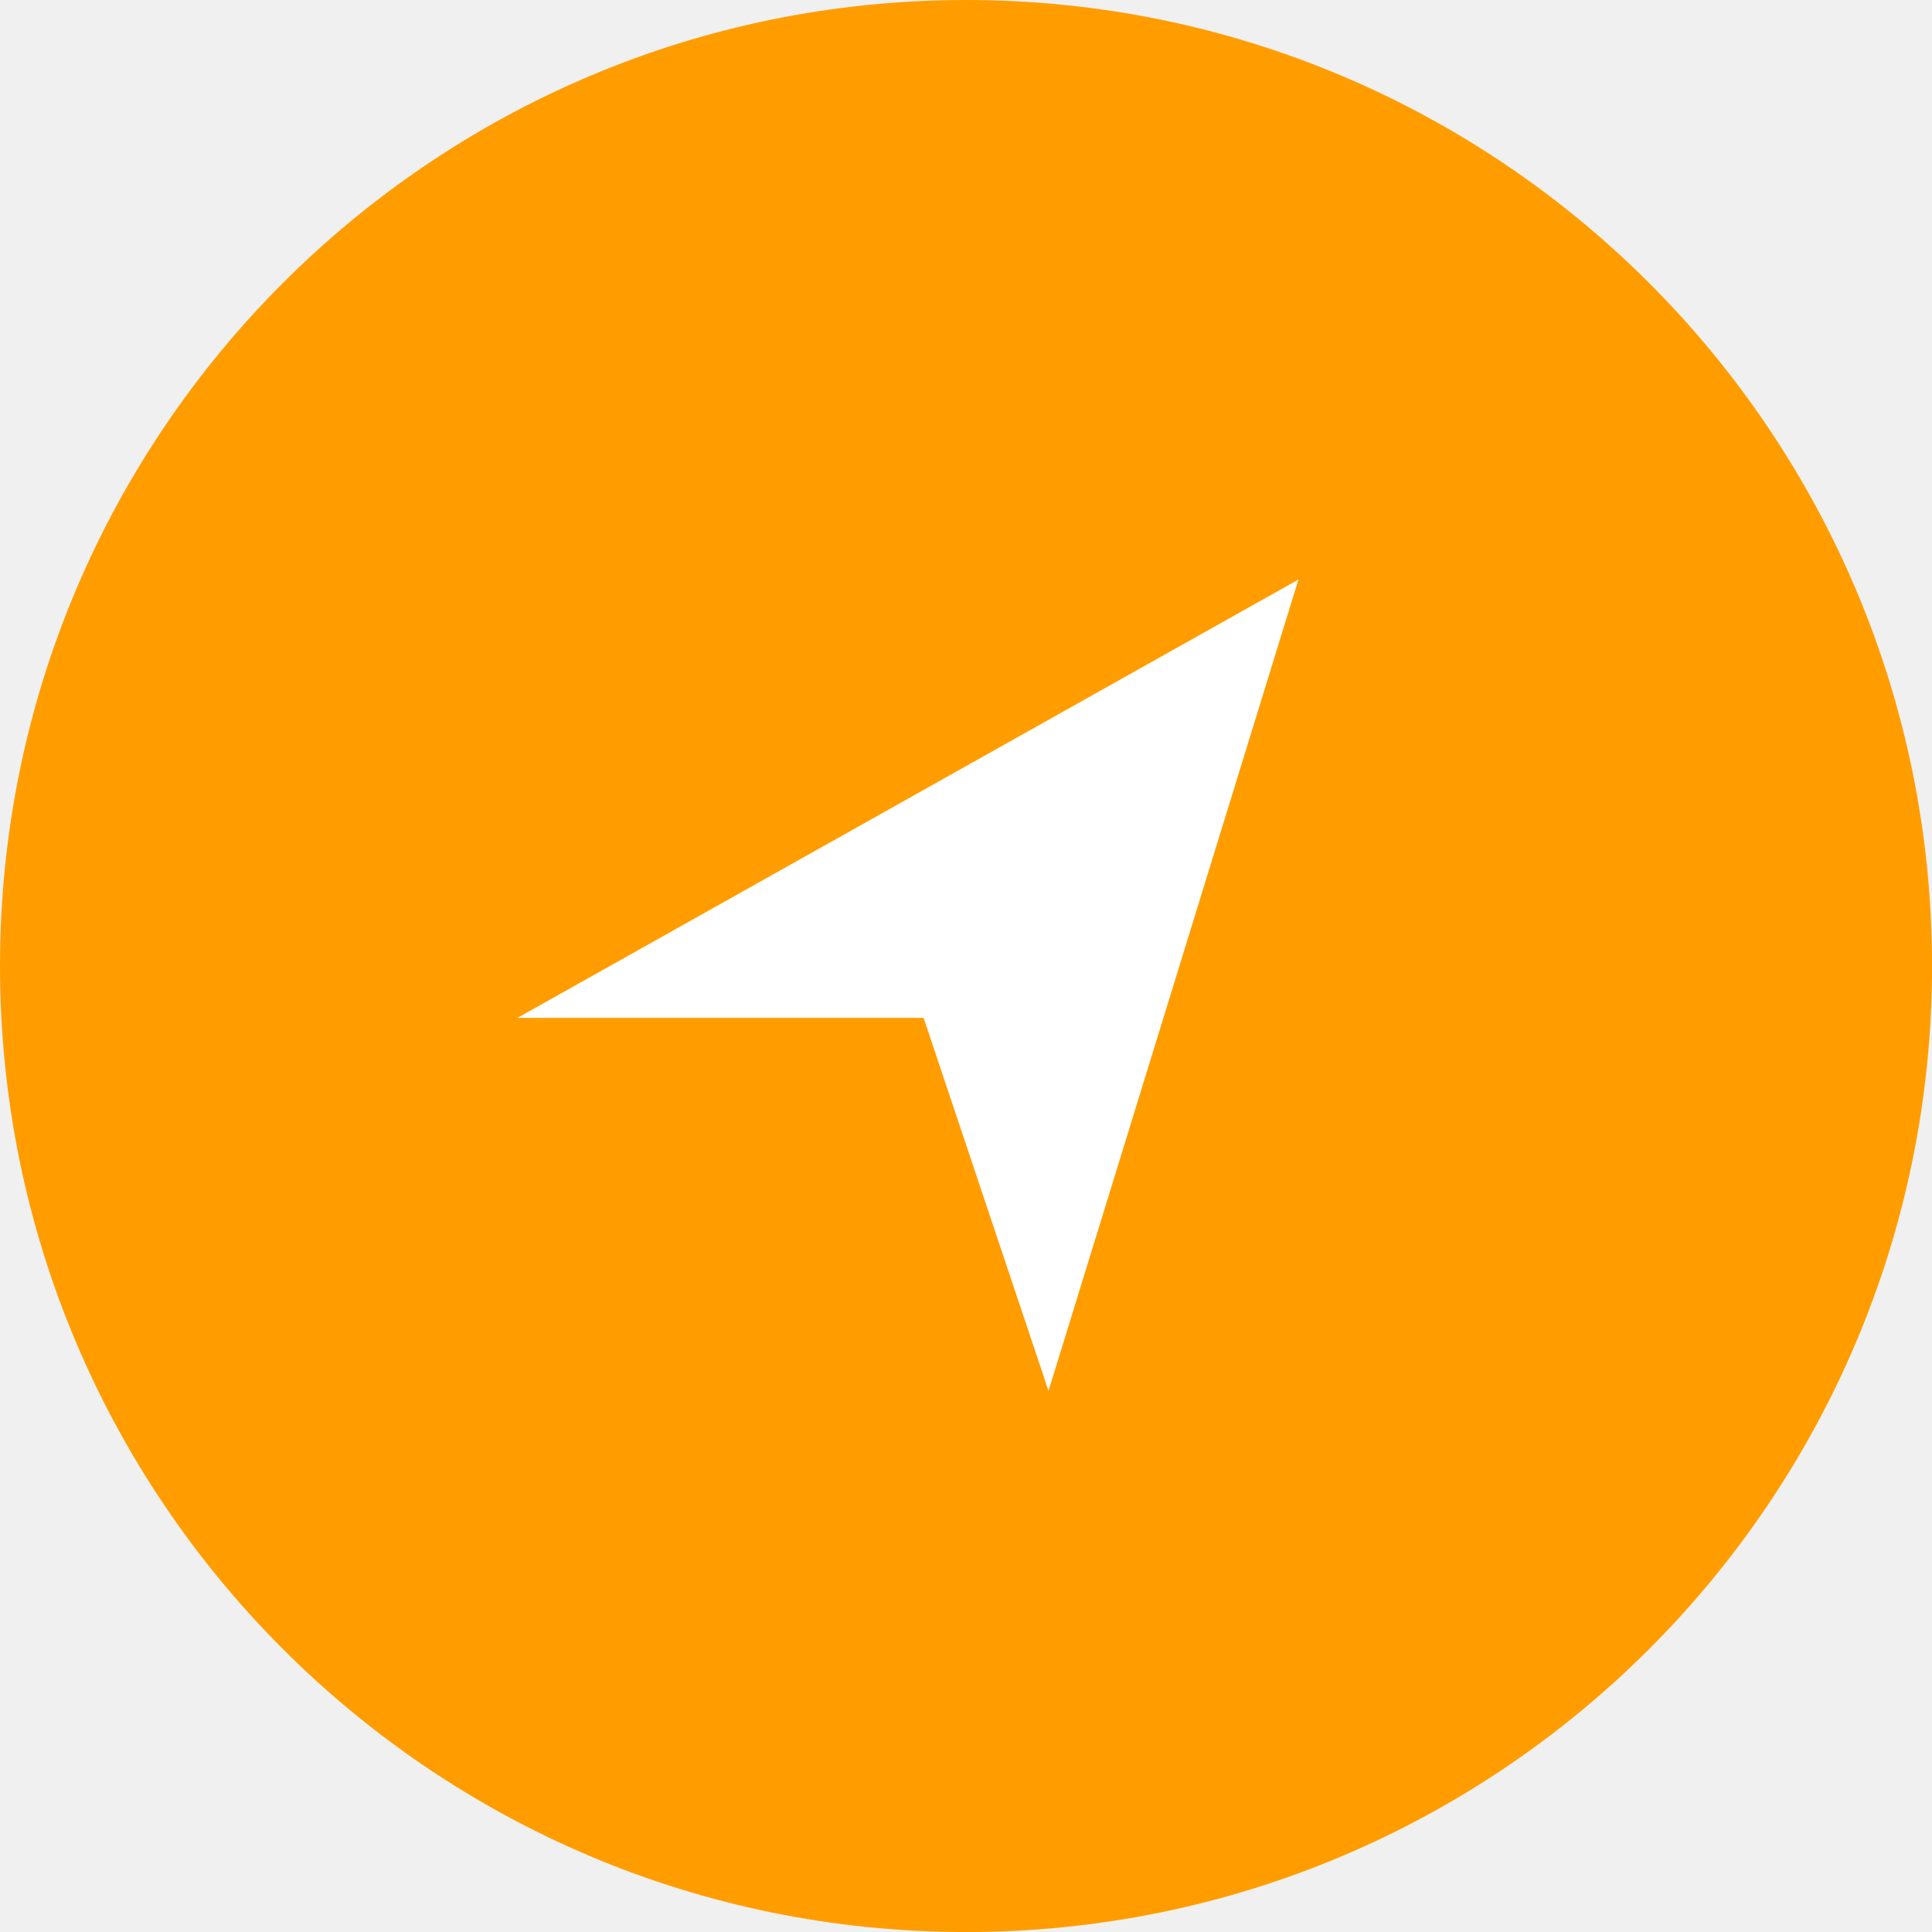
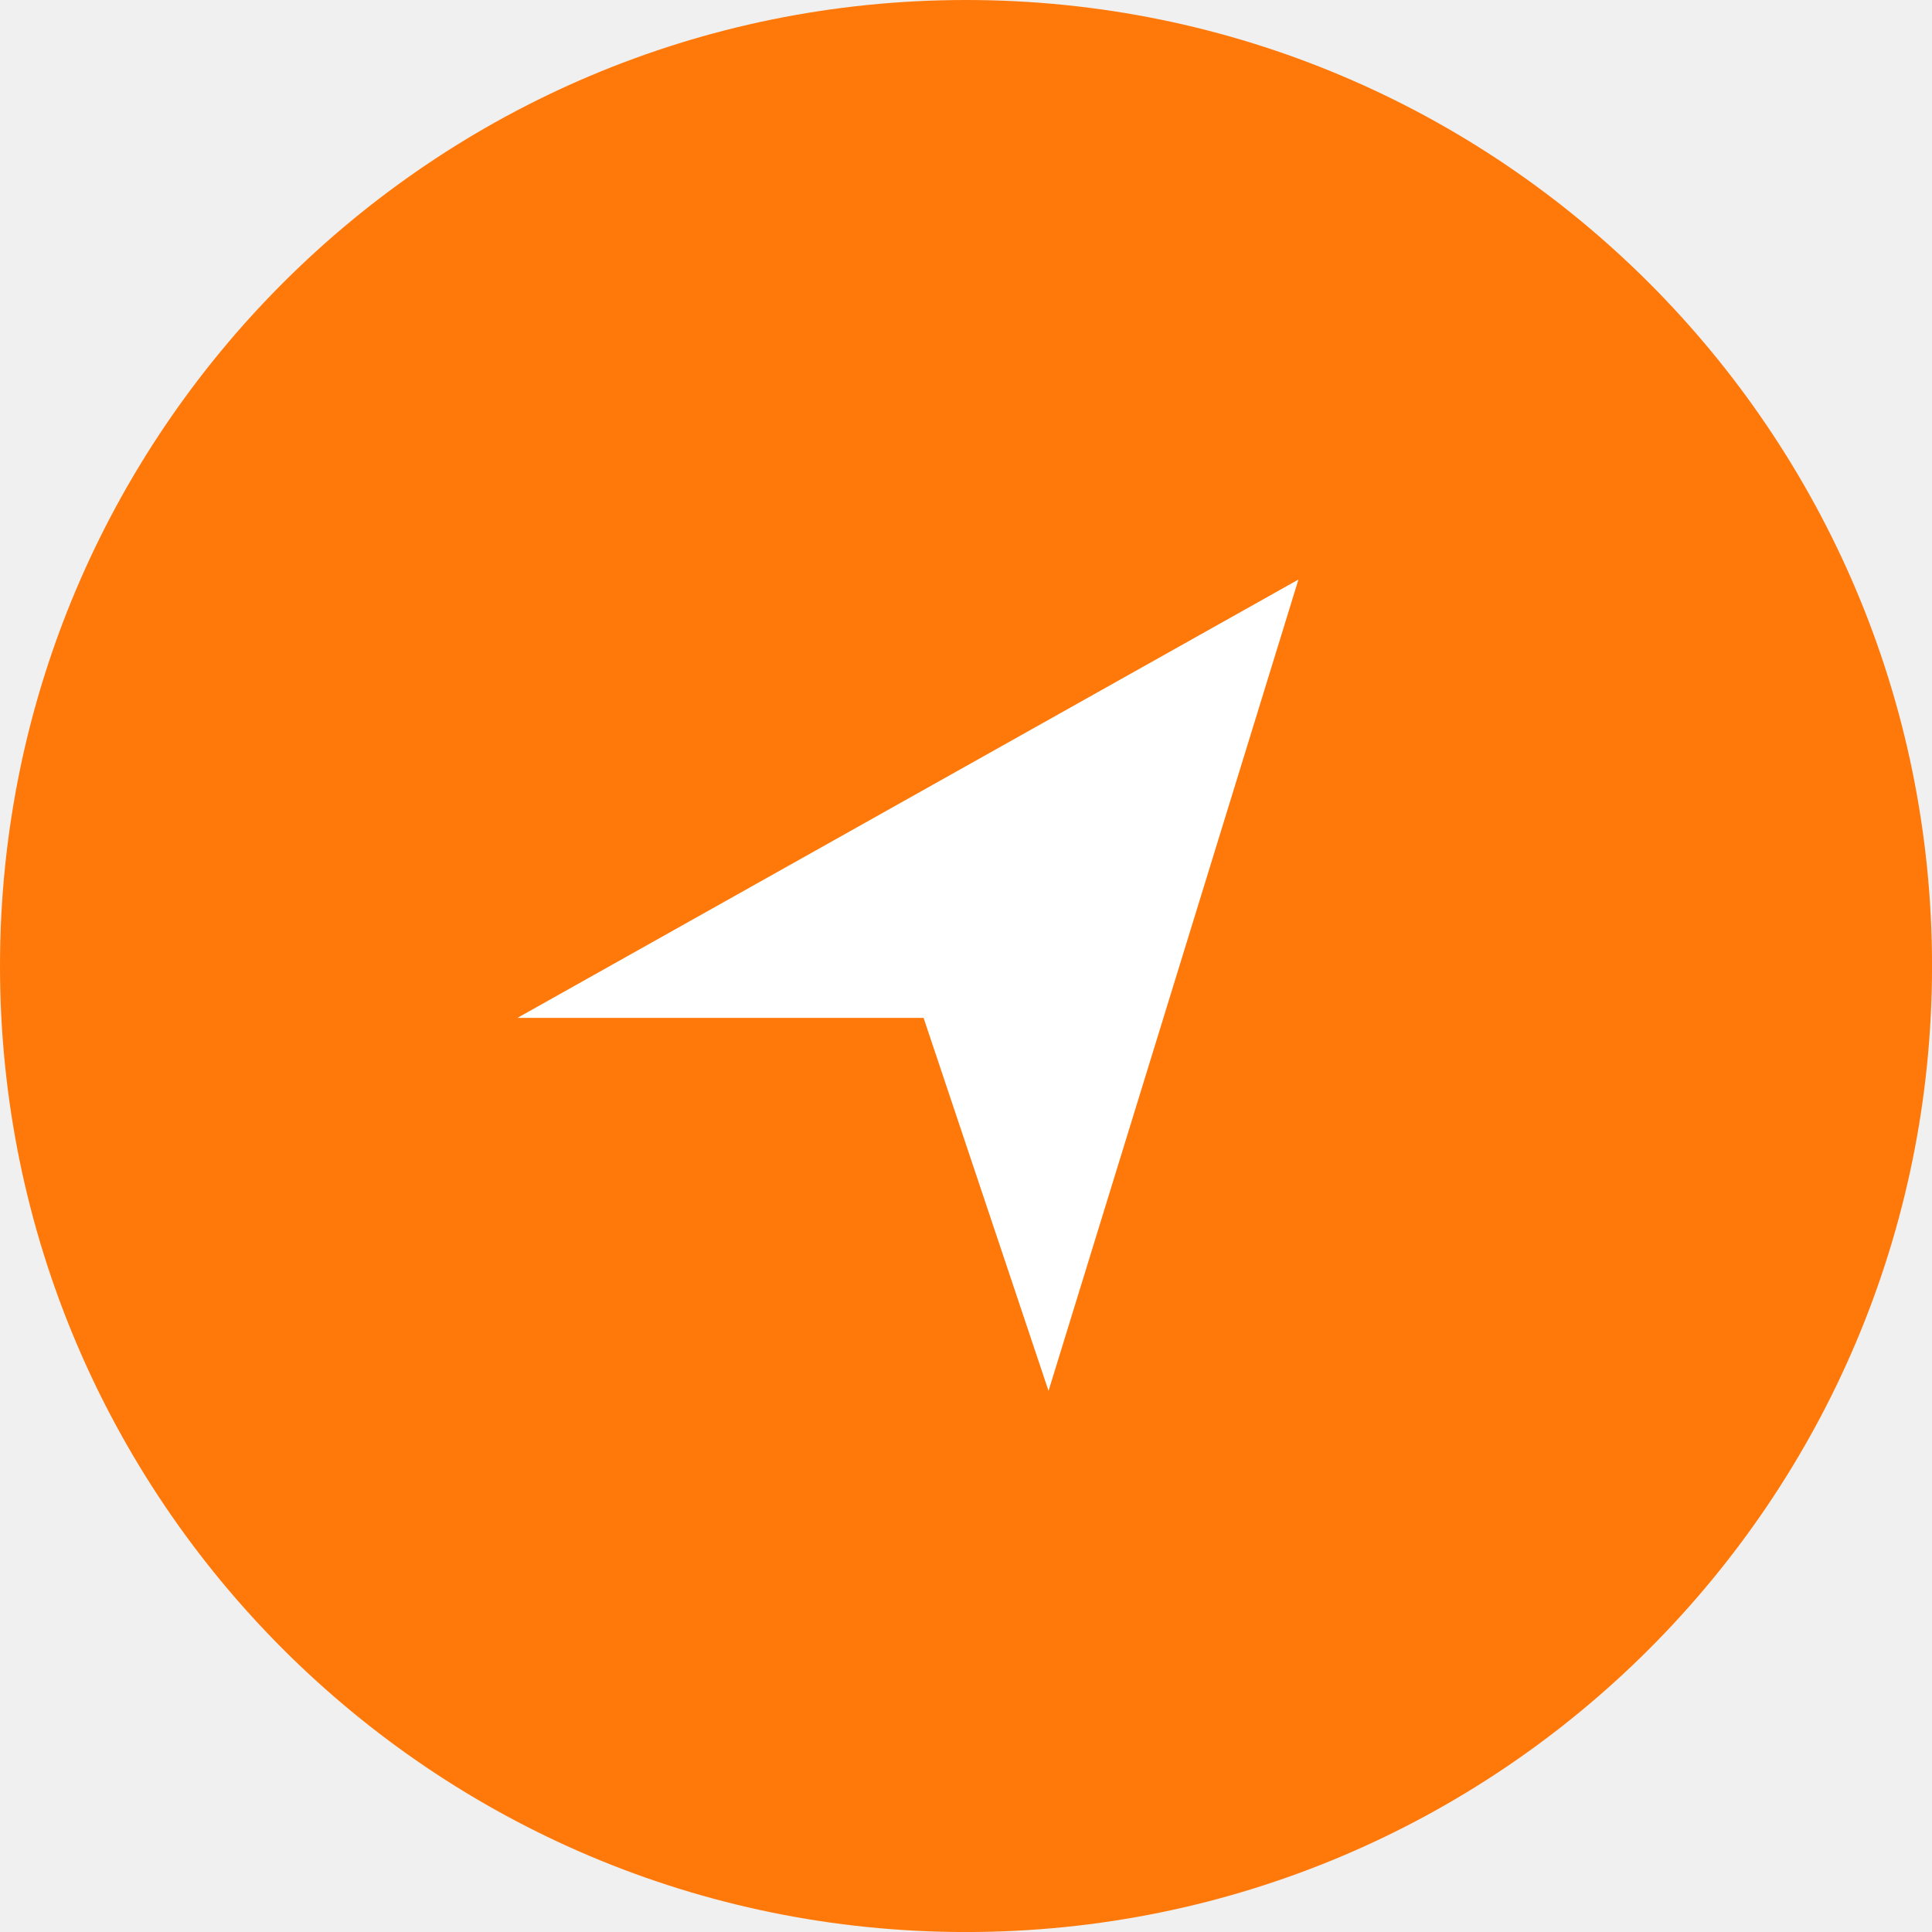
<svg xmlns="http://www.w3.org/2000/svg" width="53.005" height="53.005" viewBox="0 0 53.005 53.005">
  <g id="Symbol_178_96" data-name="Symbol 178 – 96">
-     <circle id="Ellipse_6" data-name="Ellipse 6" cx="26.503" cy="26.503" r="26.503" fill="#ff9d00" />
+     <circle id="Ellipse_6" data-name="Ellipse 6" cx="26.503" cy="26.503" r="26.503" fill="#ff790a" />
  </g>
  <path id="Icon_map-location-arrow" data-name="Icon map-location-arrow" d="M16.344,23.84,12.916,13.607H1.773L23.2,1.581Z" transform="translate(12.423 14.319)" fill="#fff" />
</svg>
